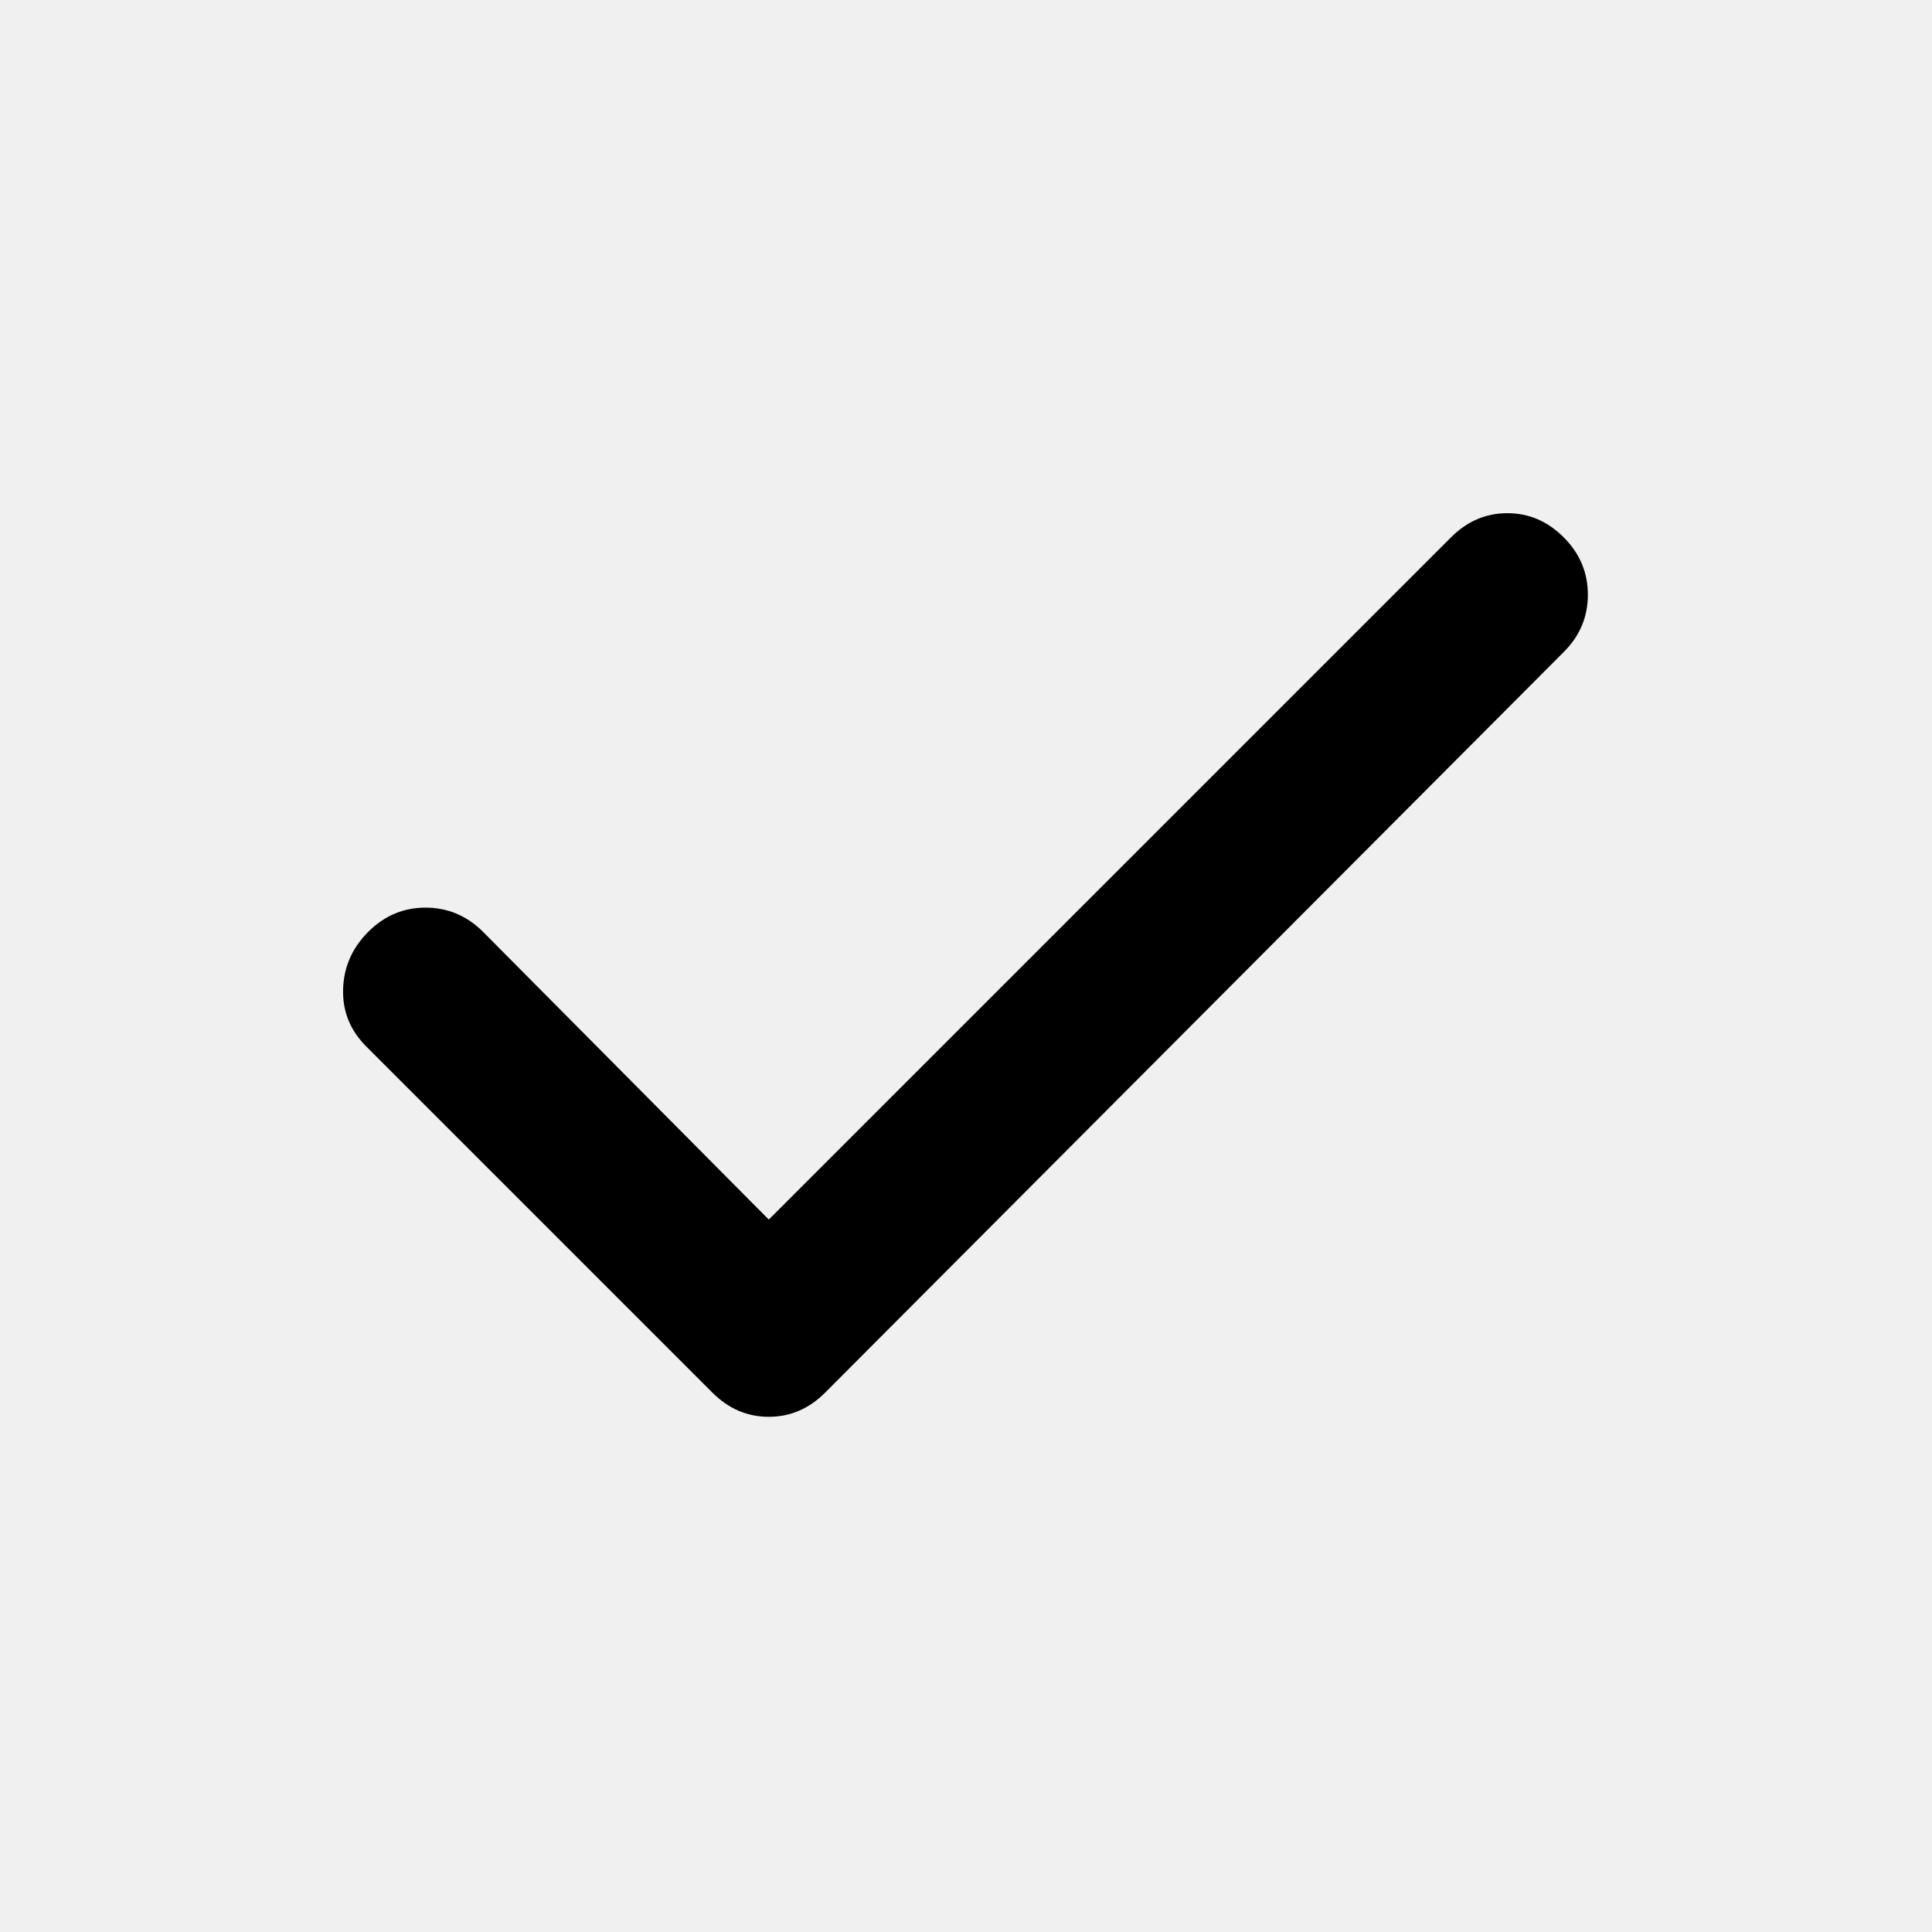
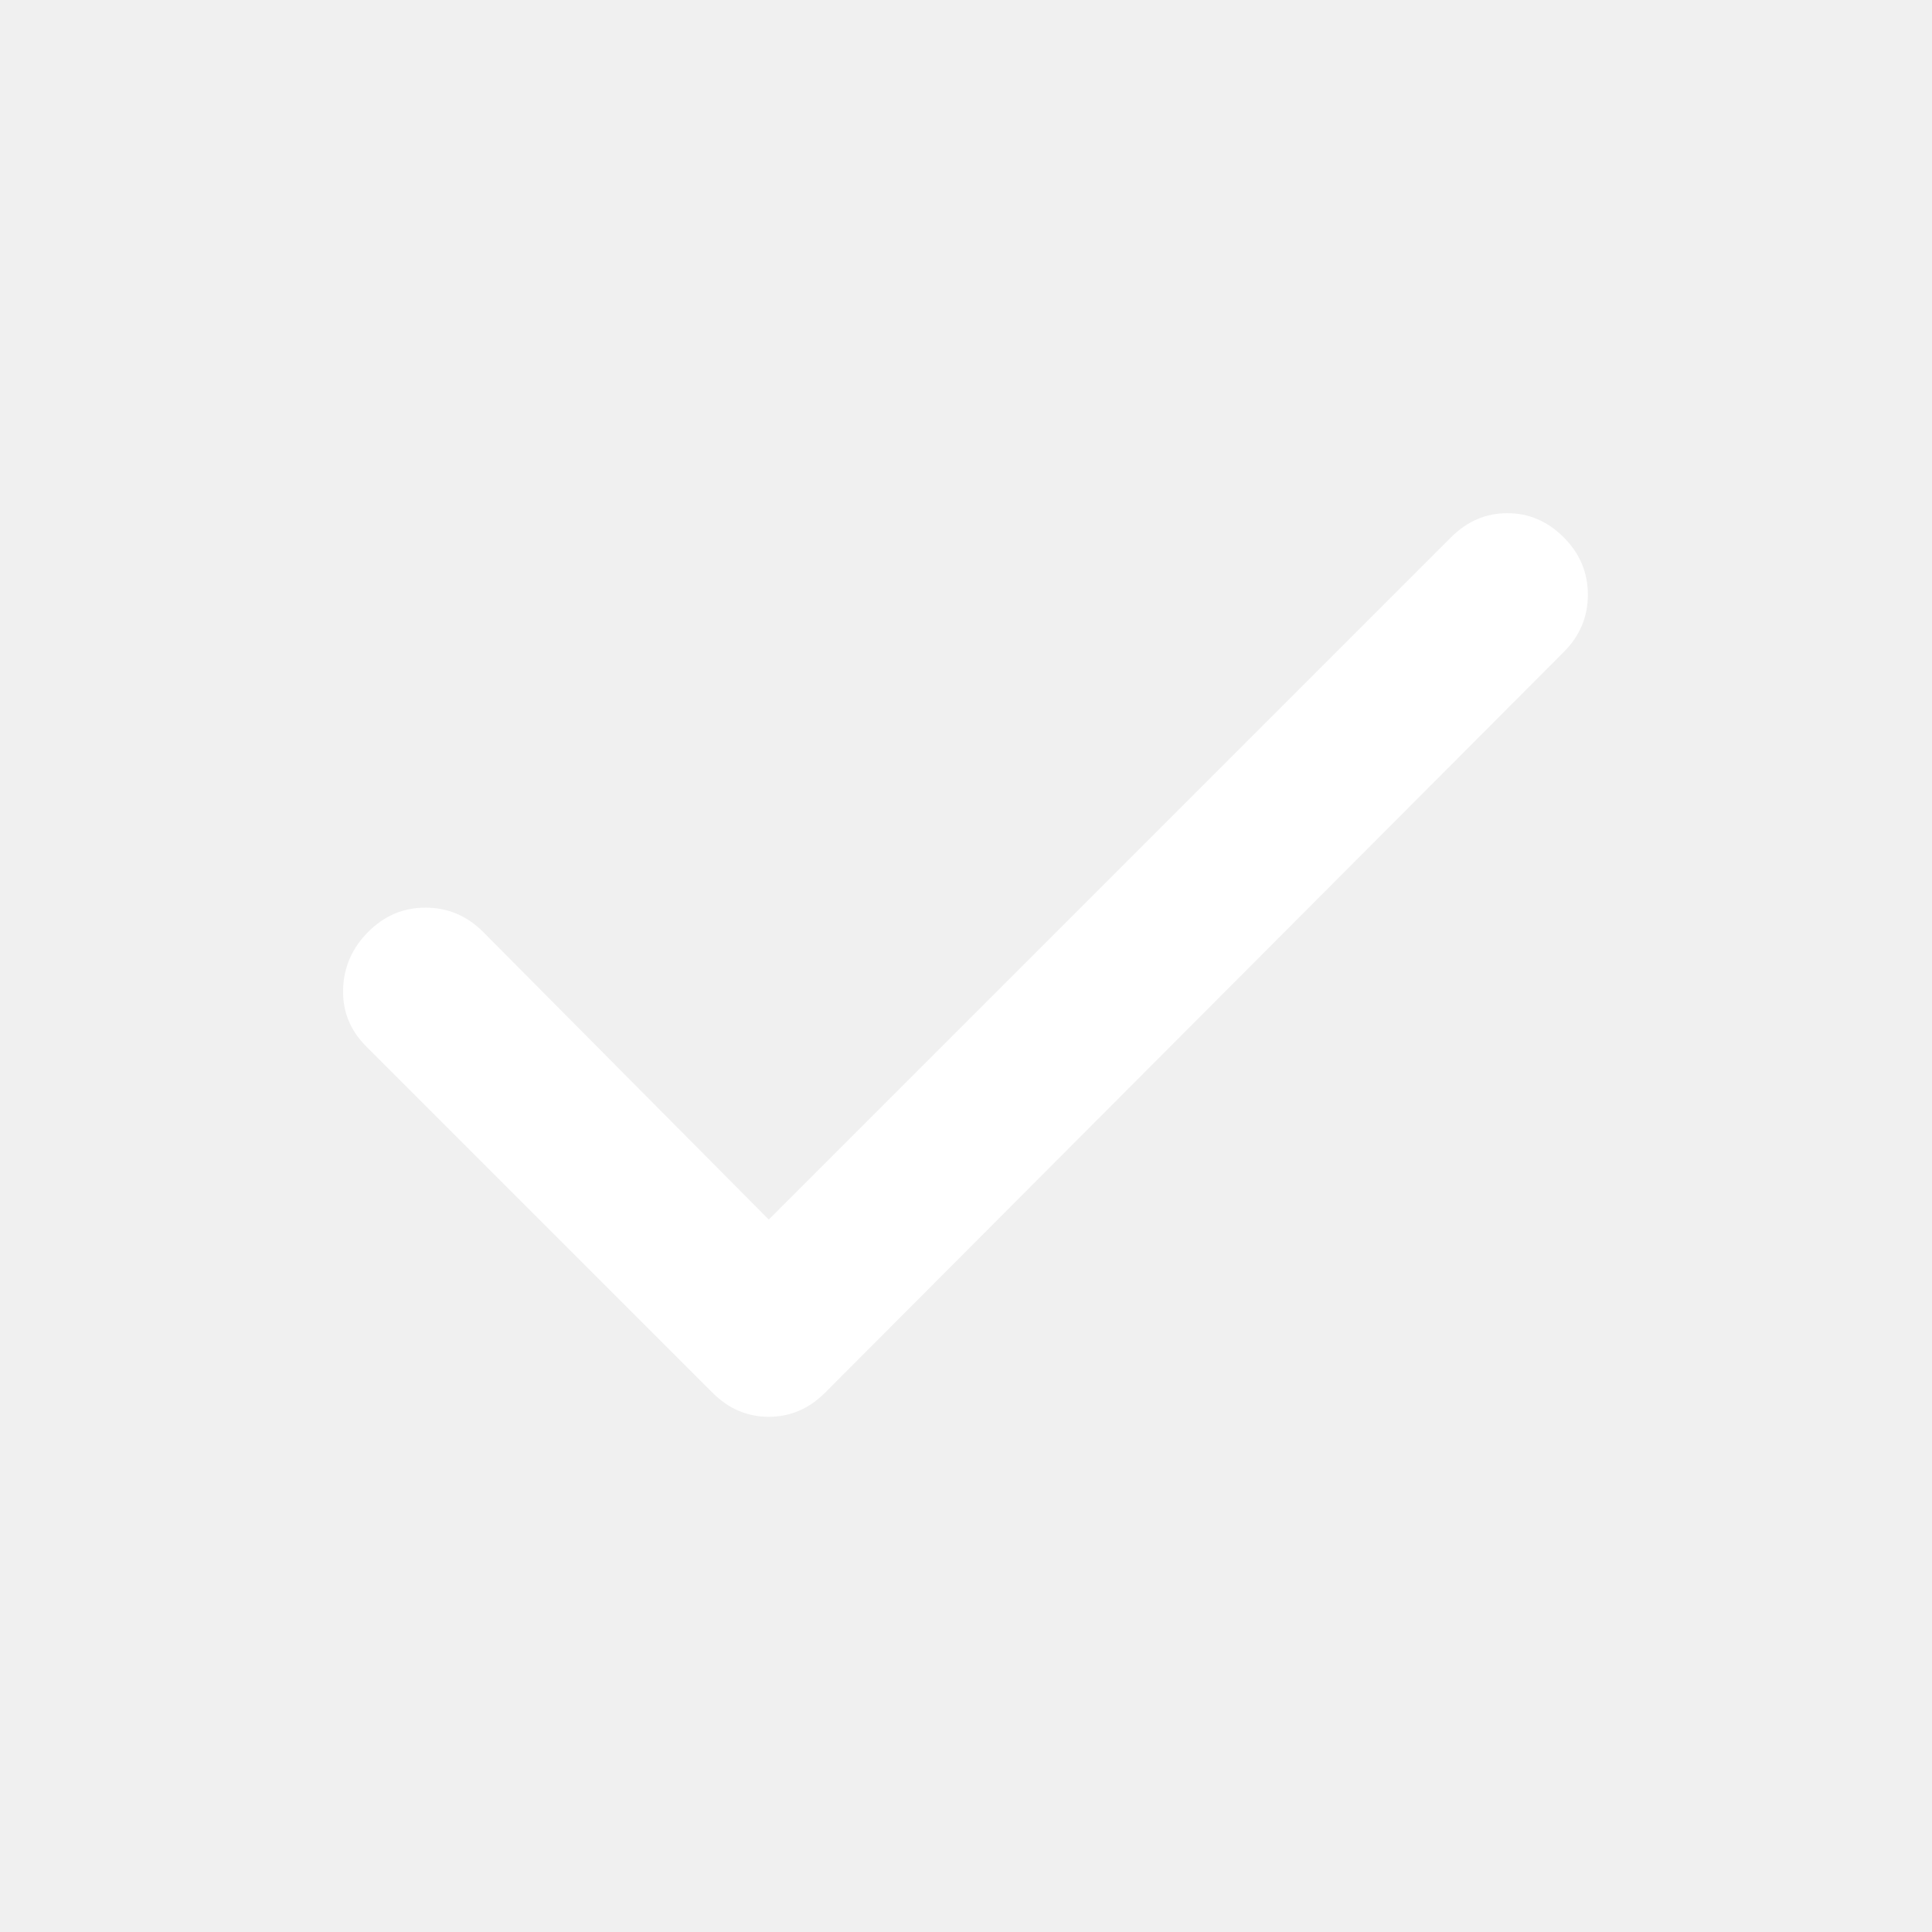
- <svg xmlns="http://www.w3.org/2000/svg" width="24" height="24" viewBox="0 0 24 24">
+ <svg xmlns="http://www.w3.org/2000/svg" width="1em" height="1em" viewBox="0 0 24 24">
  <path d="M0 0h24v24H0z" fill="none" />
-   <path fill="currentColor" d="m9.55 15.15l8.475-8.475q.3-.3.7-.3t.7.3t.3.713t-.3.712l-9.175 9.2q-.3.3-.7.3t-.7-.3L4.55 13q-.3-.3-.288-.712t.313-.713t.713-.3t.712.3z" />
+   <path fill="#fff" d="m9.55 15.15l8.475-8.475q.3-.3.7-.3t.7.3t.3.713t-.3.712l-9.175 9.2q-.3.3-.7.3t-.7-.3L4.55 13q-.3-.3-.288-.712t.313-.713t.713-.3t.712.3z" />
</svg>
